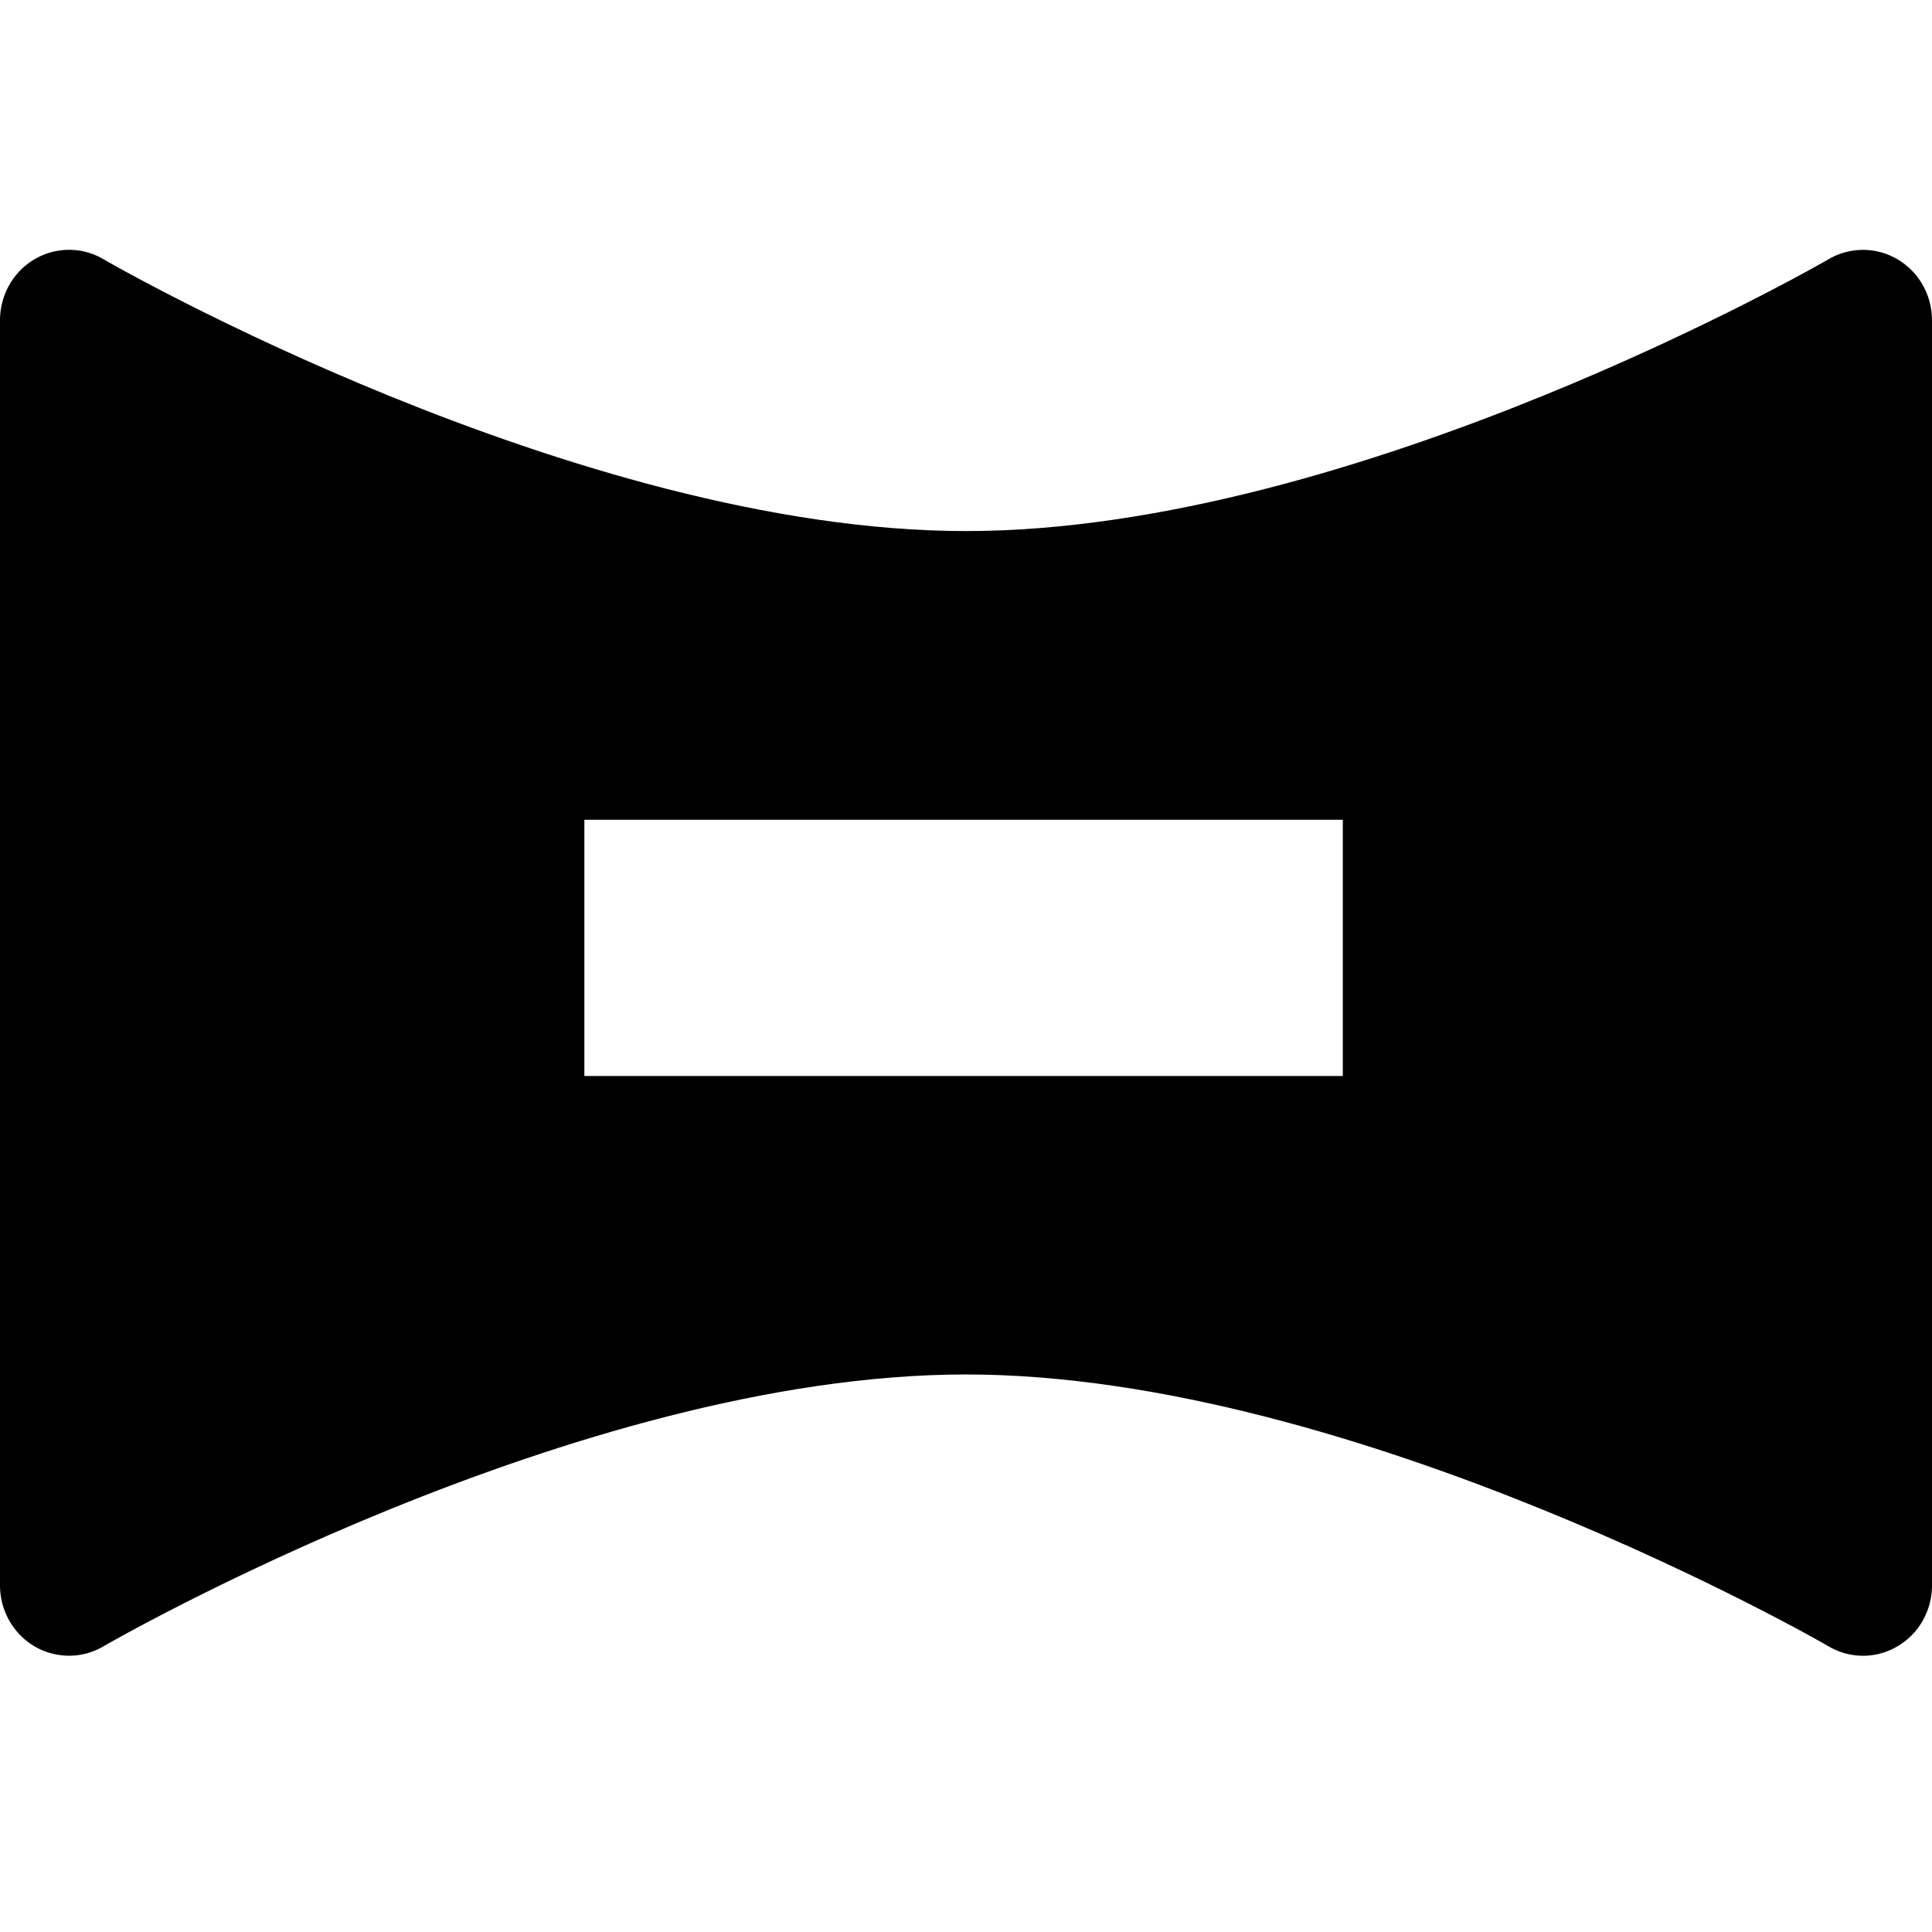
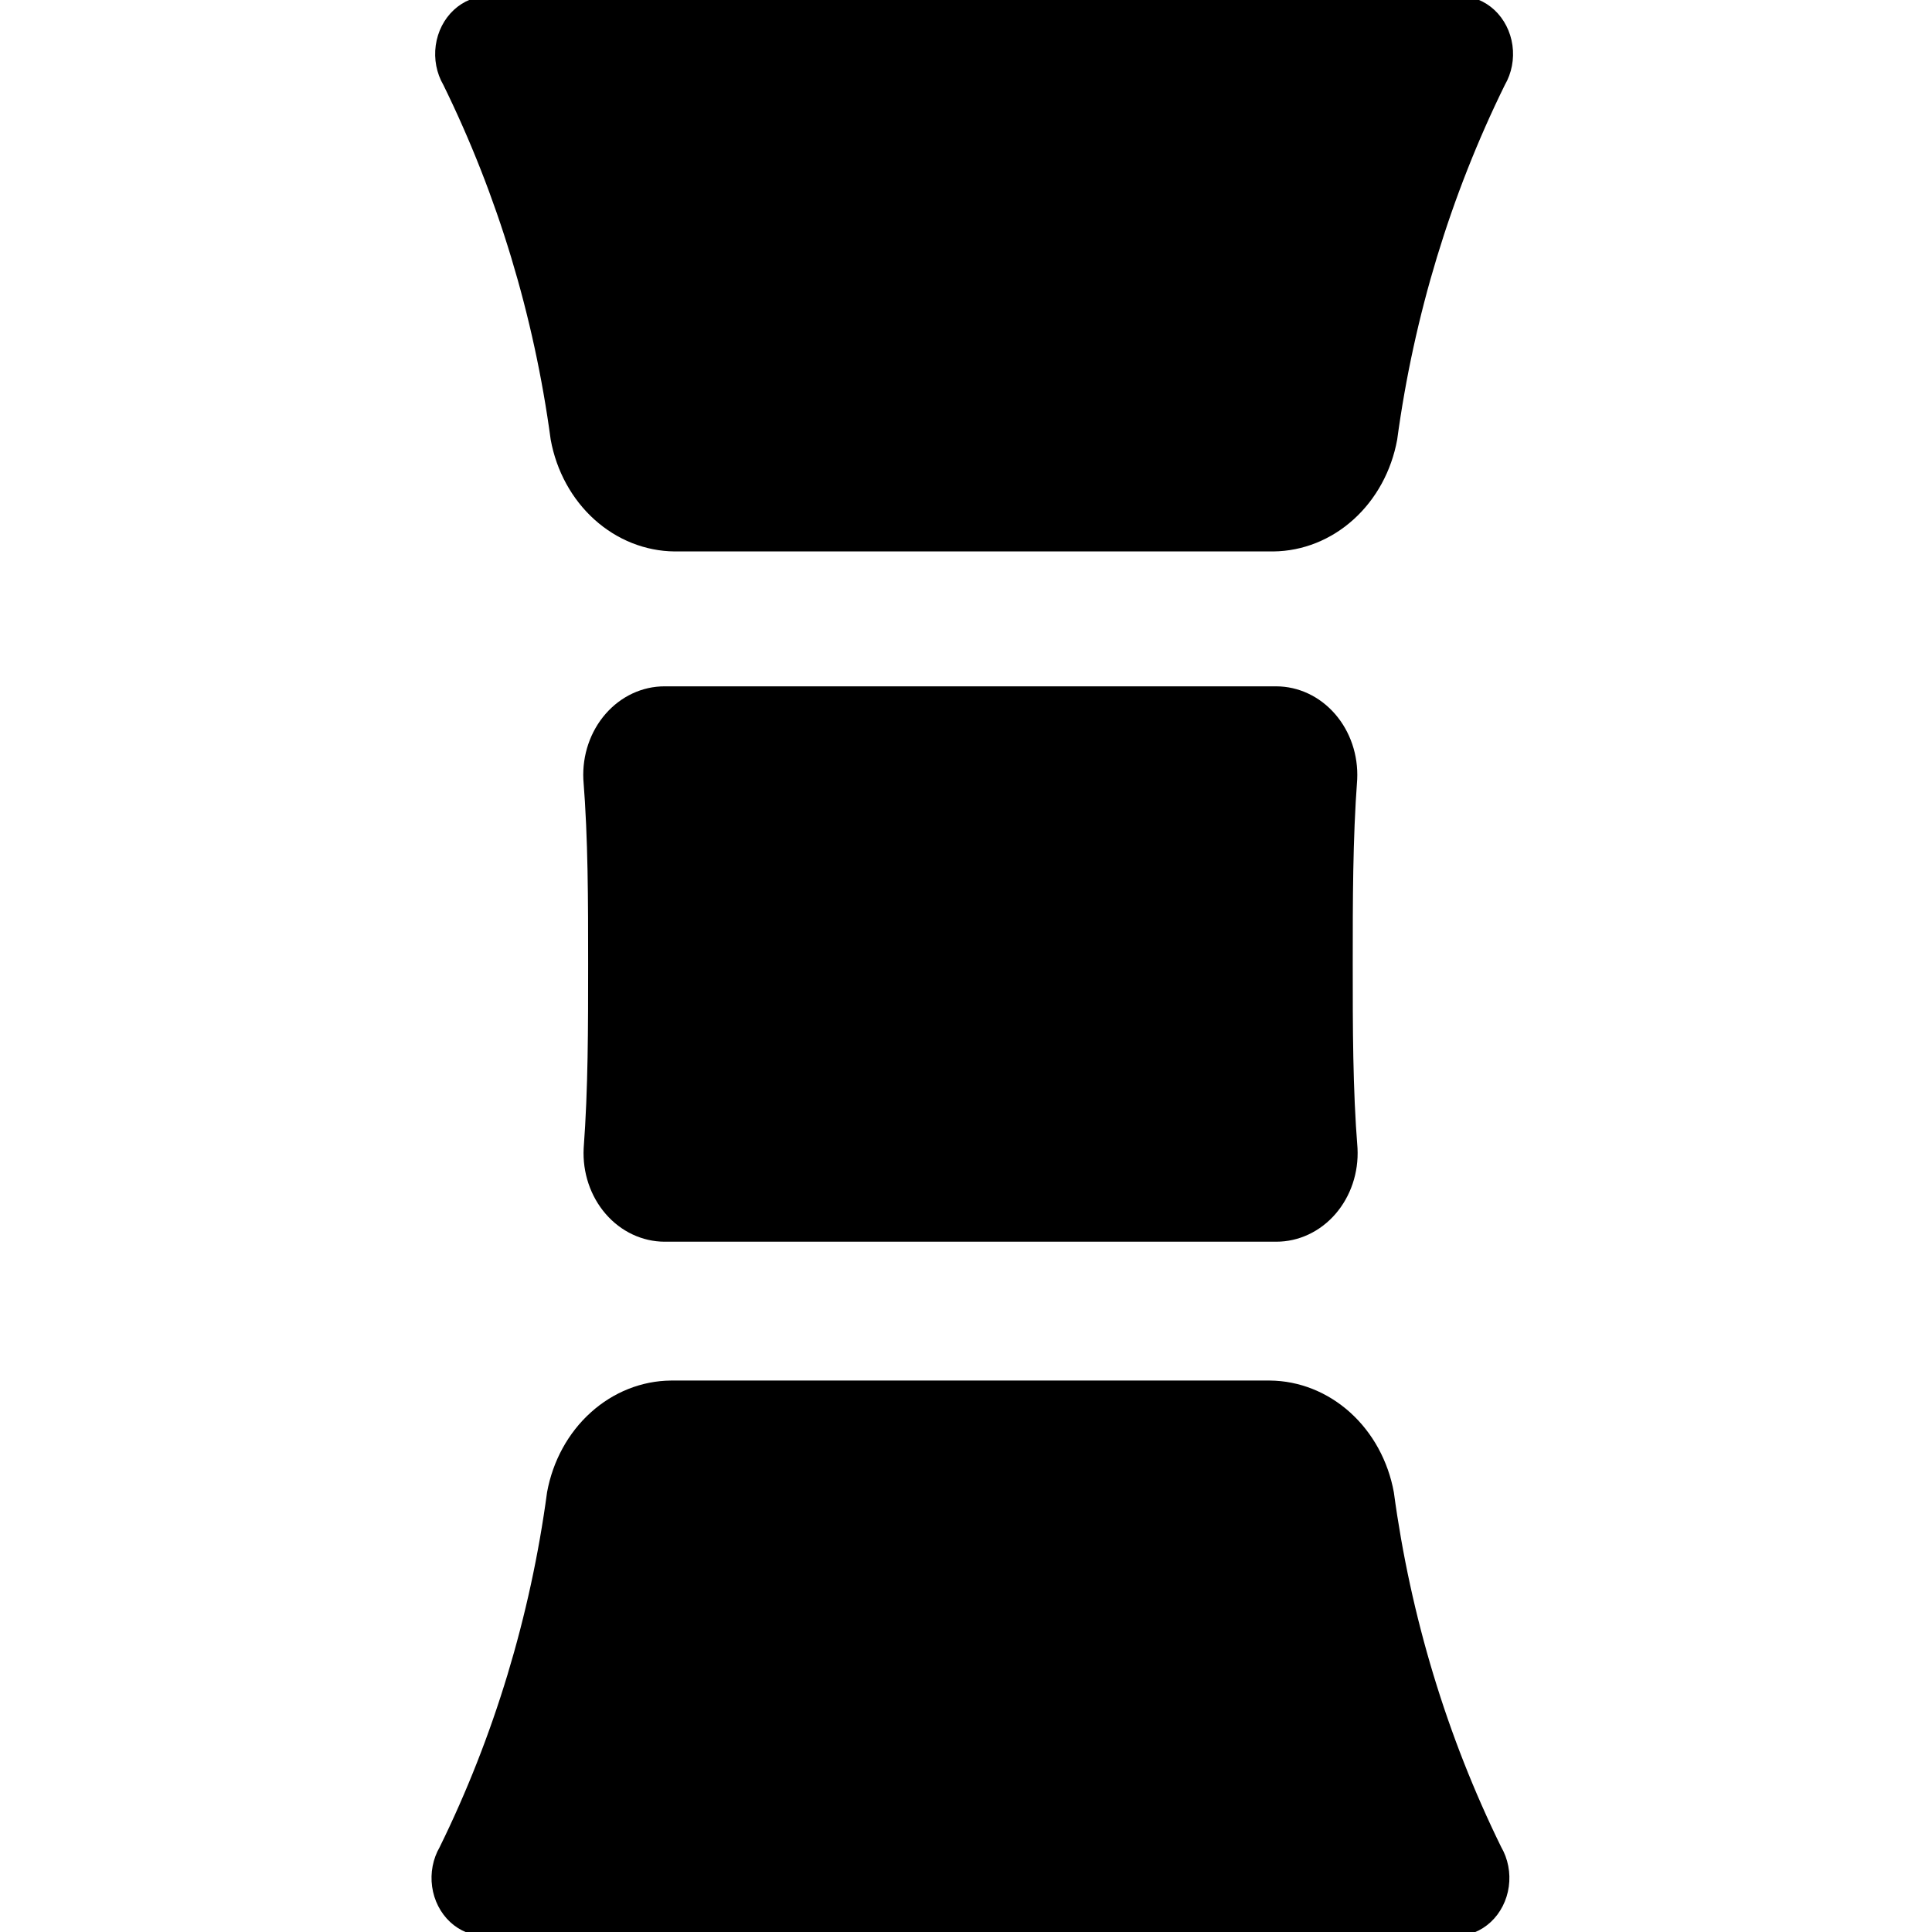
- <svg xmlns="http://www.w3.org/2000/svg" version="1.1" width="16" height="16" viewBox="0 0 16 16" xml:space="preserve">
+ <svg xmlns="http://www.w3.org/2000/svg" version="1.1" width="360" height="360" viewBox="0 0 360 360" xml:space="preserve">
  <defs>
</defs>
-   <g transform="matrix(1 0 0 0.84 8 7.89)" id="Trb3R2WY8GhNfwqVFTWBz">
-     <path style="stroke: none; stroke-width: 1; stroke-dasharray: none; stroke-linecap: butt; stroke-dashoffset: 0; stroke-linejoin: miter; stroke-miterlimit: 4; fill: rgb(0,0,0); fill-rule: nonzero; opacity: 1;" vector-effect="non-scaling-stroke" transform=" translate(-8, -6.93)" d="M 16 0.695 L 16 13.166 C 16 13.33 15.953 13.488 15.867 13.613 C 15.78 13.738 15.66 13.822 15.528 13.851 C 15.396 13.879 15.259 13.85 15.143 13.768 C 15.107 13.741 11.233 11.088 8 11.088 C 4.76 11.088 0.894 13.742 0.857 13.768 C 0.741 13.85 0.604 13.879 0.472 13.85 C 0.339 13.822 0.219 13.738 0.133 13.612 C 0.047 13.488 -0 13.329 8.326672684688674e-17 13.166 L 8.326672684688674e-17 0.695 C -0 0.532 0.047 0.374 0.133 0.249 C 0.219 0.124 0.339 0.039 0.472 0.011 C 0.604 -0.018 0.741 0.011 0.857 0.093 C 0.893 0.12 4.767 2.773 8 2.773 C 11.233 2.773 15.107 0.12 15.143 0.093 C 15.259 0.012 15.396 -0.017 15.528 0.011 C 15.661 0.04 15.78 0.124 15.867 0.249 C 15.953 0.374 16 0.532 16 0.695 z" stroke-linecap="round" />
+   <g transform="matrix(0.62 0 0 0.53 181.51 51.01)" id="WC8fc4KWMex-7RtUwgKCx">
+     <path style="stroke: rgb(0,0,0); stroke-width: 0; stroke-dasharray: none; stroke-linecap: butt; stroke-dashoffset: 0; stroke-linejoin: miter; stroke-miterlimit: 4; fill: rgb(0,0,0); fill-rule: nonzero; opacity: 1;" vector-effect="non-scaling-stroke" transform=" translate(-170.05, -106.63)" d="M 315.967 9 L 24.127 9 C 20.293 8.978 16.579 10.722 13.664 13.898 C 10.748 17.079 8.829 21.492 8.252 26.33 C 7.679 31.162 8.487 36.104 10.535 40.239 C 26.859 79.127 37.776 121.327 42.798 164.959 C 44.516 175.97 49.158 185.891 55.942 193.044 C 62.726 200.203 71.24 204.163 80.045 204.256 L 260.051 204.256 C 268.839 204.136 277.333 200.165 284.095 193.006 C 290.862 185.853 295.487 175.949 297.201 164.96 C 302.258 121.317 313.209 79.122 329.563 40.24 C 331.611 36.105 332.418 31.163 331.846 26.331 C 331.269 21.493 329.349 17.08 326.434 13.899 C 323.519 10.723 319.804 8.979 315.97 9.001 L 315.967 9 z" stroke-linecap="round" />
  </g>
-   <g transform="matrix(1.48 0 0 0.5 7.98 7.85)" id="6DZz_LAC3xa6E5QXwIH4t">
-     <path style="stroke: rgb(243,44,111); stroke-width: 0; stroke-dasharray: none; stroke-linecap: butt; stroke-dashoffset: 0; stroke-linejoin: miter; stroke-miterlimit: 4; fill: rgb(255,255,255); fill-rule: nonzero; opacity: 1;" vector-effect="non-scaling-stroke" transform=" translate(0, 0)" d="M -2.122 -2.122 L 2.122 -2.122 L 2.122 2.122 L -2.122 2.122 z" stroke-linecap="round" />
+   <g transform="matrix(0.62 0 0 0.53 180.83 308.99)" id="srpFAR0IJfHLoaXY3PY5D">
+     <path style="stroke: rgb(0,0,0); stroke-width: 0; stroke-dasharray: none; stroke-linecap: butt; stroke-dashoffset: 0; stroke-linejoin: miter; stroke-miterlimit: 4; fill: rgb(0,0,0); fill-rule: nonzero; opacity: 1;" vector-effect="non-scaling-stroke" transform=" translate(-168.95, -593.38)" d="M 41.701 535.045 C 36.679 578.678 25.762 620.878 9.438 659.766 C 7.391 663.901 6.583 668.842 7.156 673.674 C 7.733 678.512 9.652 682.925 12.567 686.107 C 15.482 689.283 19.197 691.026 23.031 691.004 L 314.87 691.004 C 318.704 691.026 322.419 689.283 325.334 686.107 C 328.249 682.925 330.168 678.512 330.745 673.674 C 331.318 668.842 330.51 663.901 328.463 659.766 C 312.139 620.878 301.221 578.678 296.2 535.045 C 294.481 524.035 289.839 514.114 283.056 506.961 C 276.272 499.802 267.758 495.841 258.952 495.749 L 78.946 495.749 C 70.141 495.841 61.626 499.802 54.843 506.961 C 48.06 514.114 43.418 524.034 41.699 535.045 L 41.701 535.045 z" stroke-linecap="round" />
+   </g>
+   <g transform="matrix(0.62 0 0 0.53 180.83 179.63)" id="o3S6Sp6iZCyX59FBzsG-w">
+     <path style="stroke: rgb(0,0,0); stroke-width: 0; stroke-dasharray: none; stroke-linecap: butt; stroke-dashoffset: 0; stroke-linejoin: miter; stroke-miterlimit: 4; fill: rgb(0,0,0); fill-rule: nonzero; opacity: 1;" vector-effect="non-scaling-stroke" transform=" translate(-168.96, -349.3)" d="M 77.035 446.929 L 260.871 446.929 C 267.586 446.94 274.006 443.432 278.627 437.221 C 283.248 431.01 285.655 422.648 285.287 414.1 C 283.851 393.114 283.851 371.514 283.851 349.302 C 283.851 327.09 283.851 305.489 285.193 284.378 C 285.531 275.874 283.124 267.565 278.529 261.388 C 273.934 255.205 267.552 251.696 260.871 251.675 L 77.035 251.675 C 70.337 251.664 63.929 255.161 59.314 261.345 C 54.698 267.528 52.278 275.852 52.62 284.379 C 54.056 305.491 54.056 327.091 54.056 349.303 C 54.056 371.515 54.056 393.115 52.714 414.101 C 52.346 422.627 54.744 430.968 59.343 437.179 C 63.939 443.384 70.338 446.909 77.035 446.931 L 77.035 446.929 z" stroke-linecap="round" />
  </g>
</svg>
